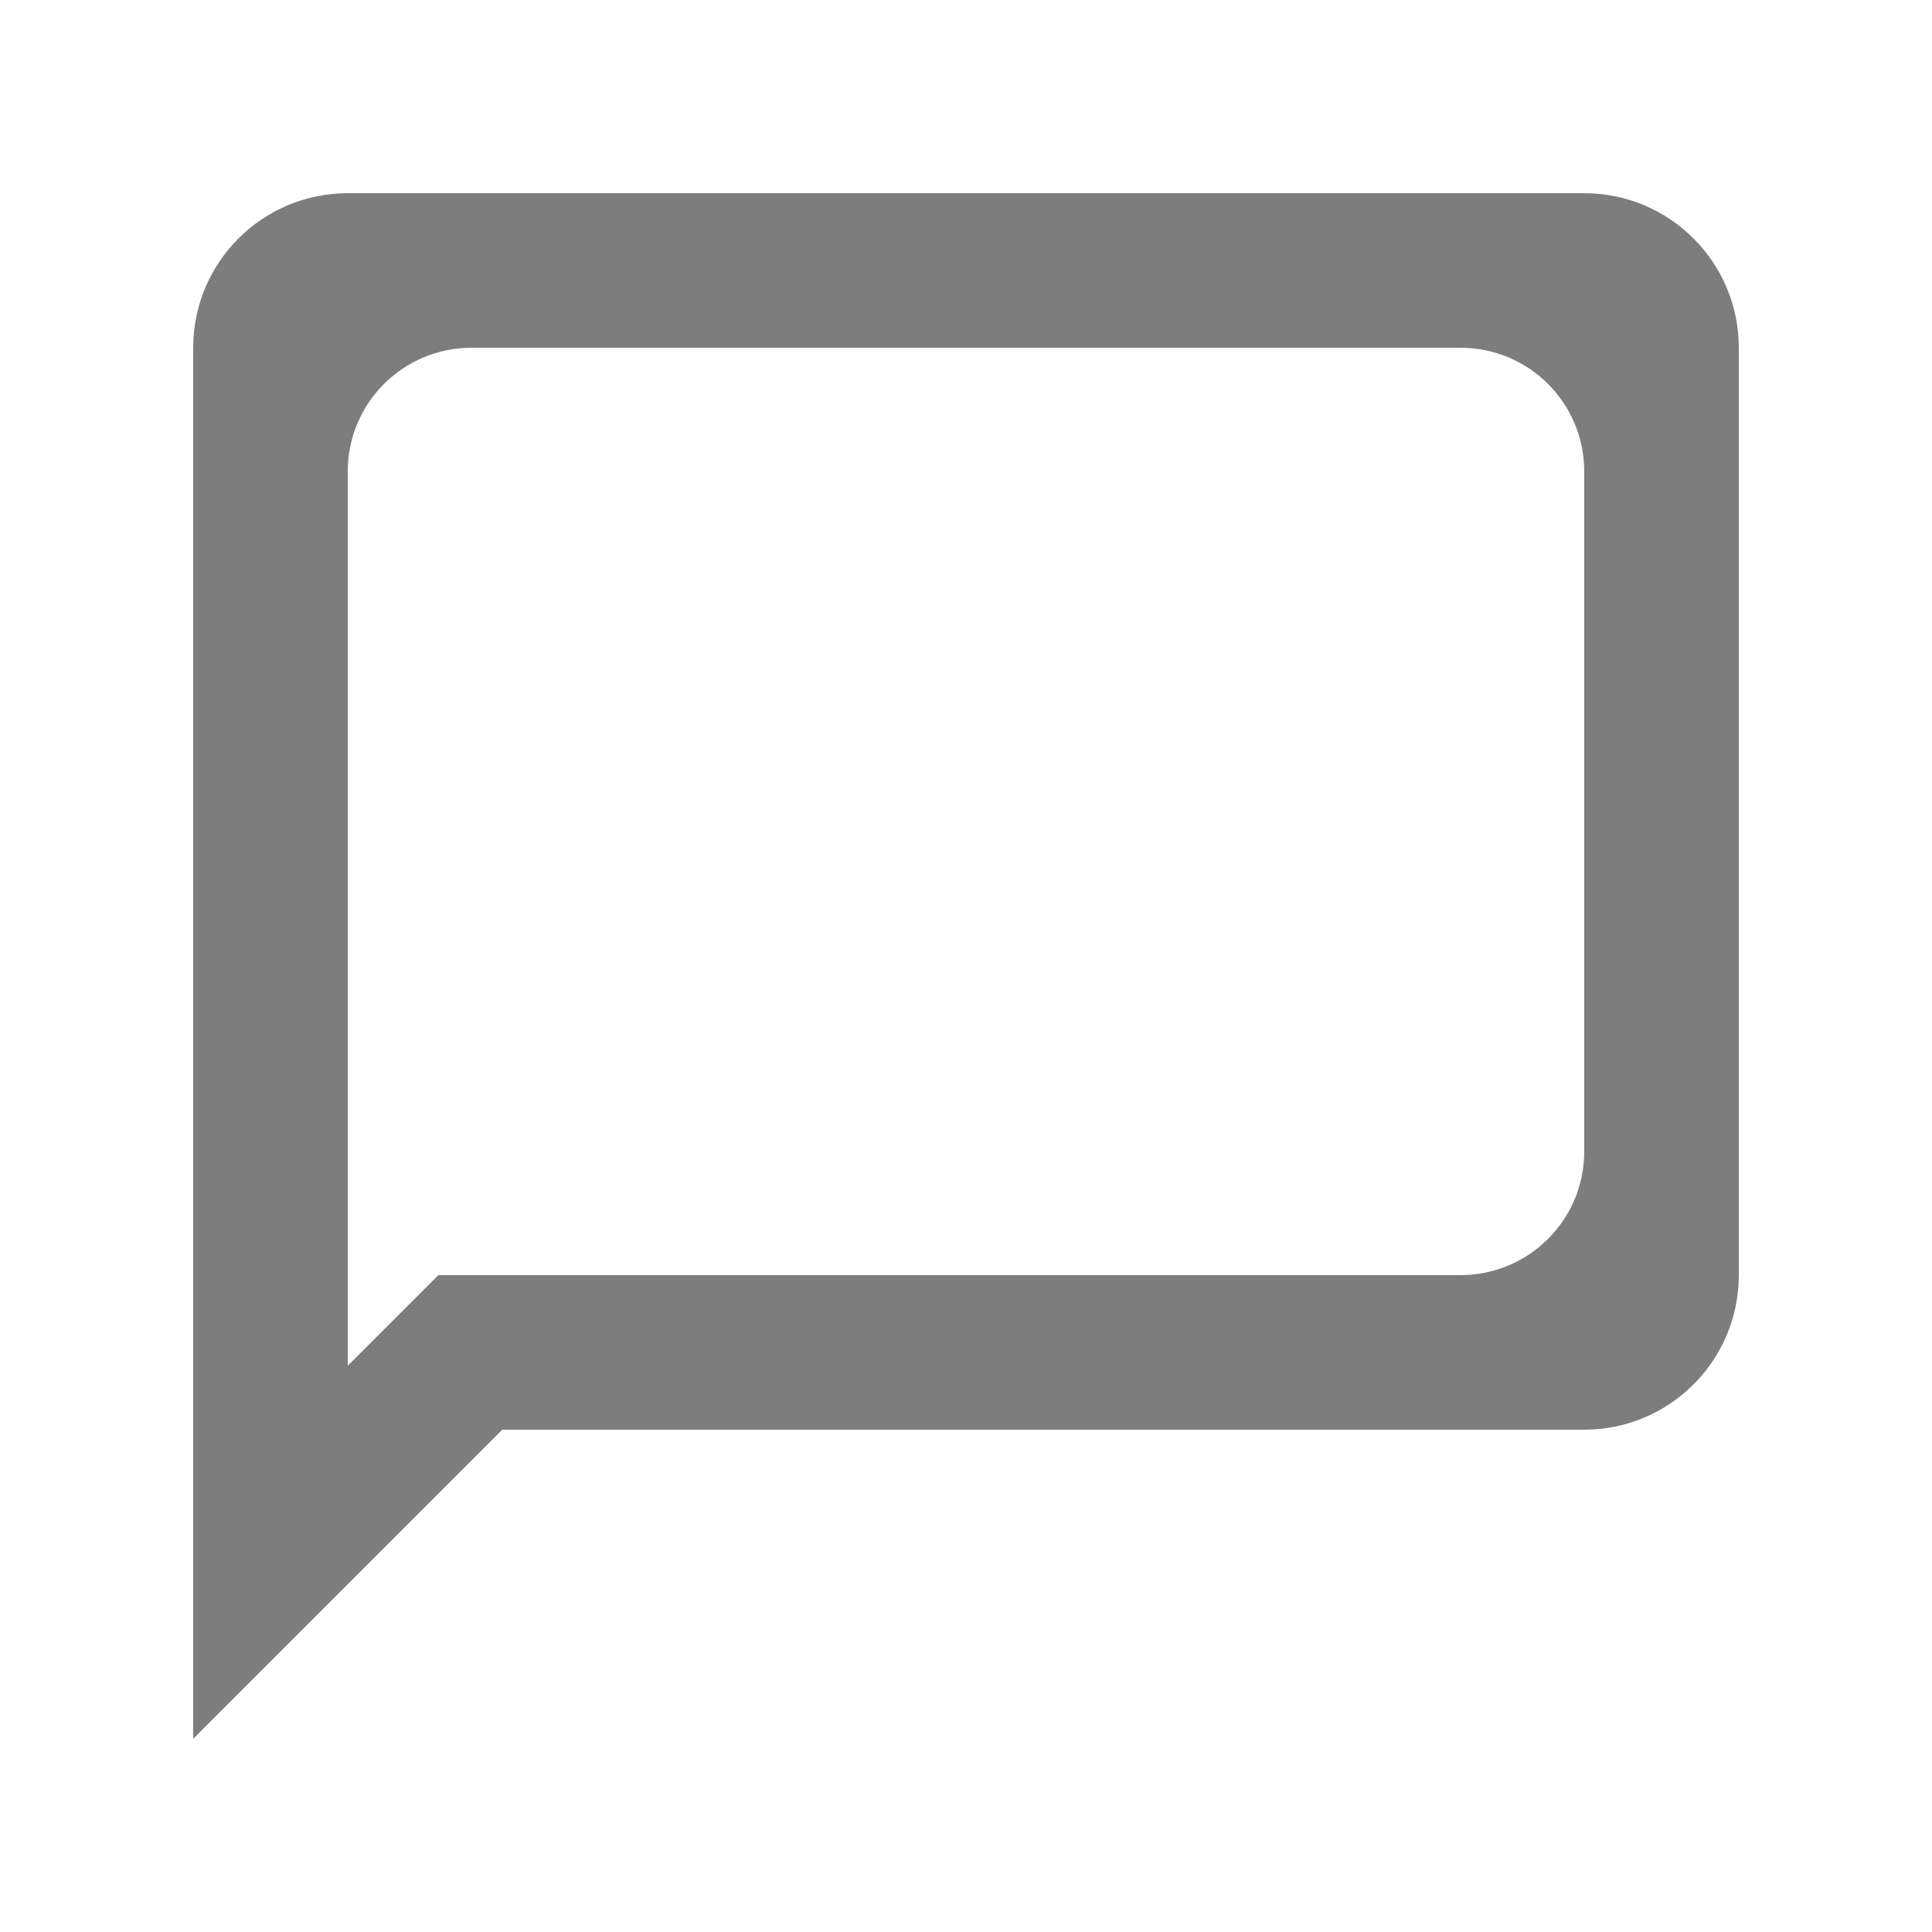
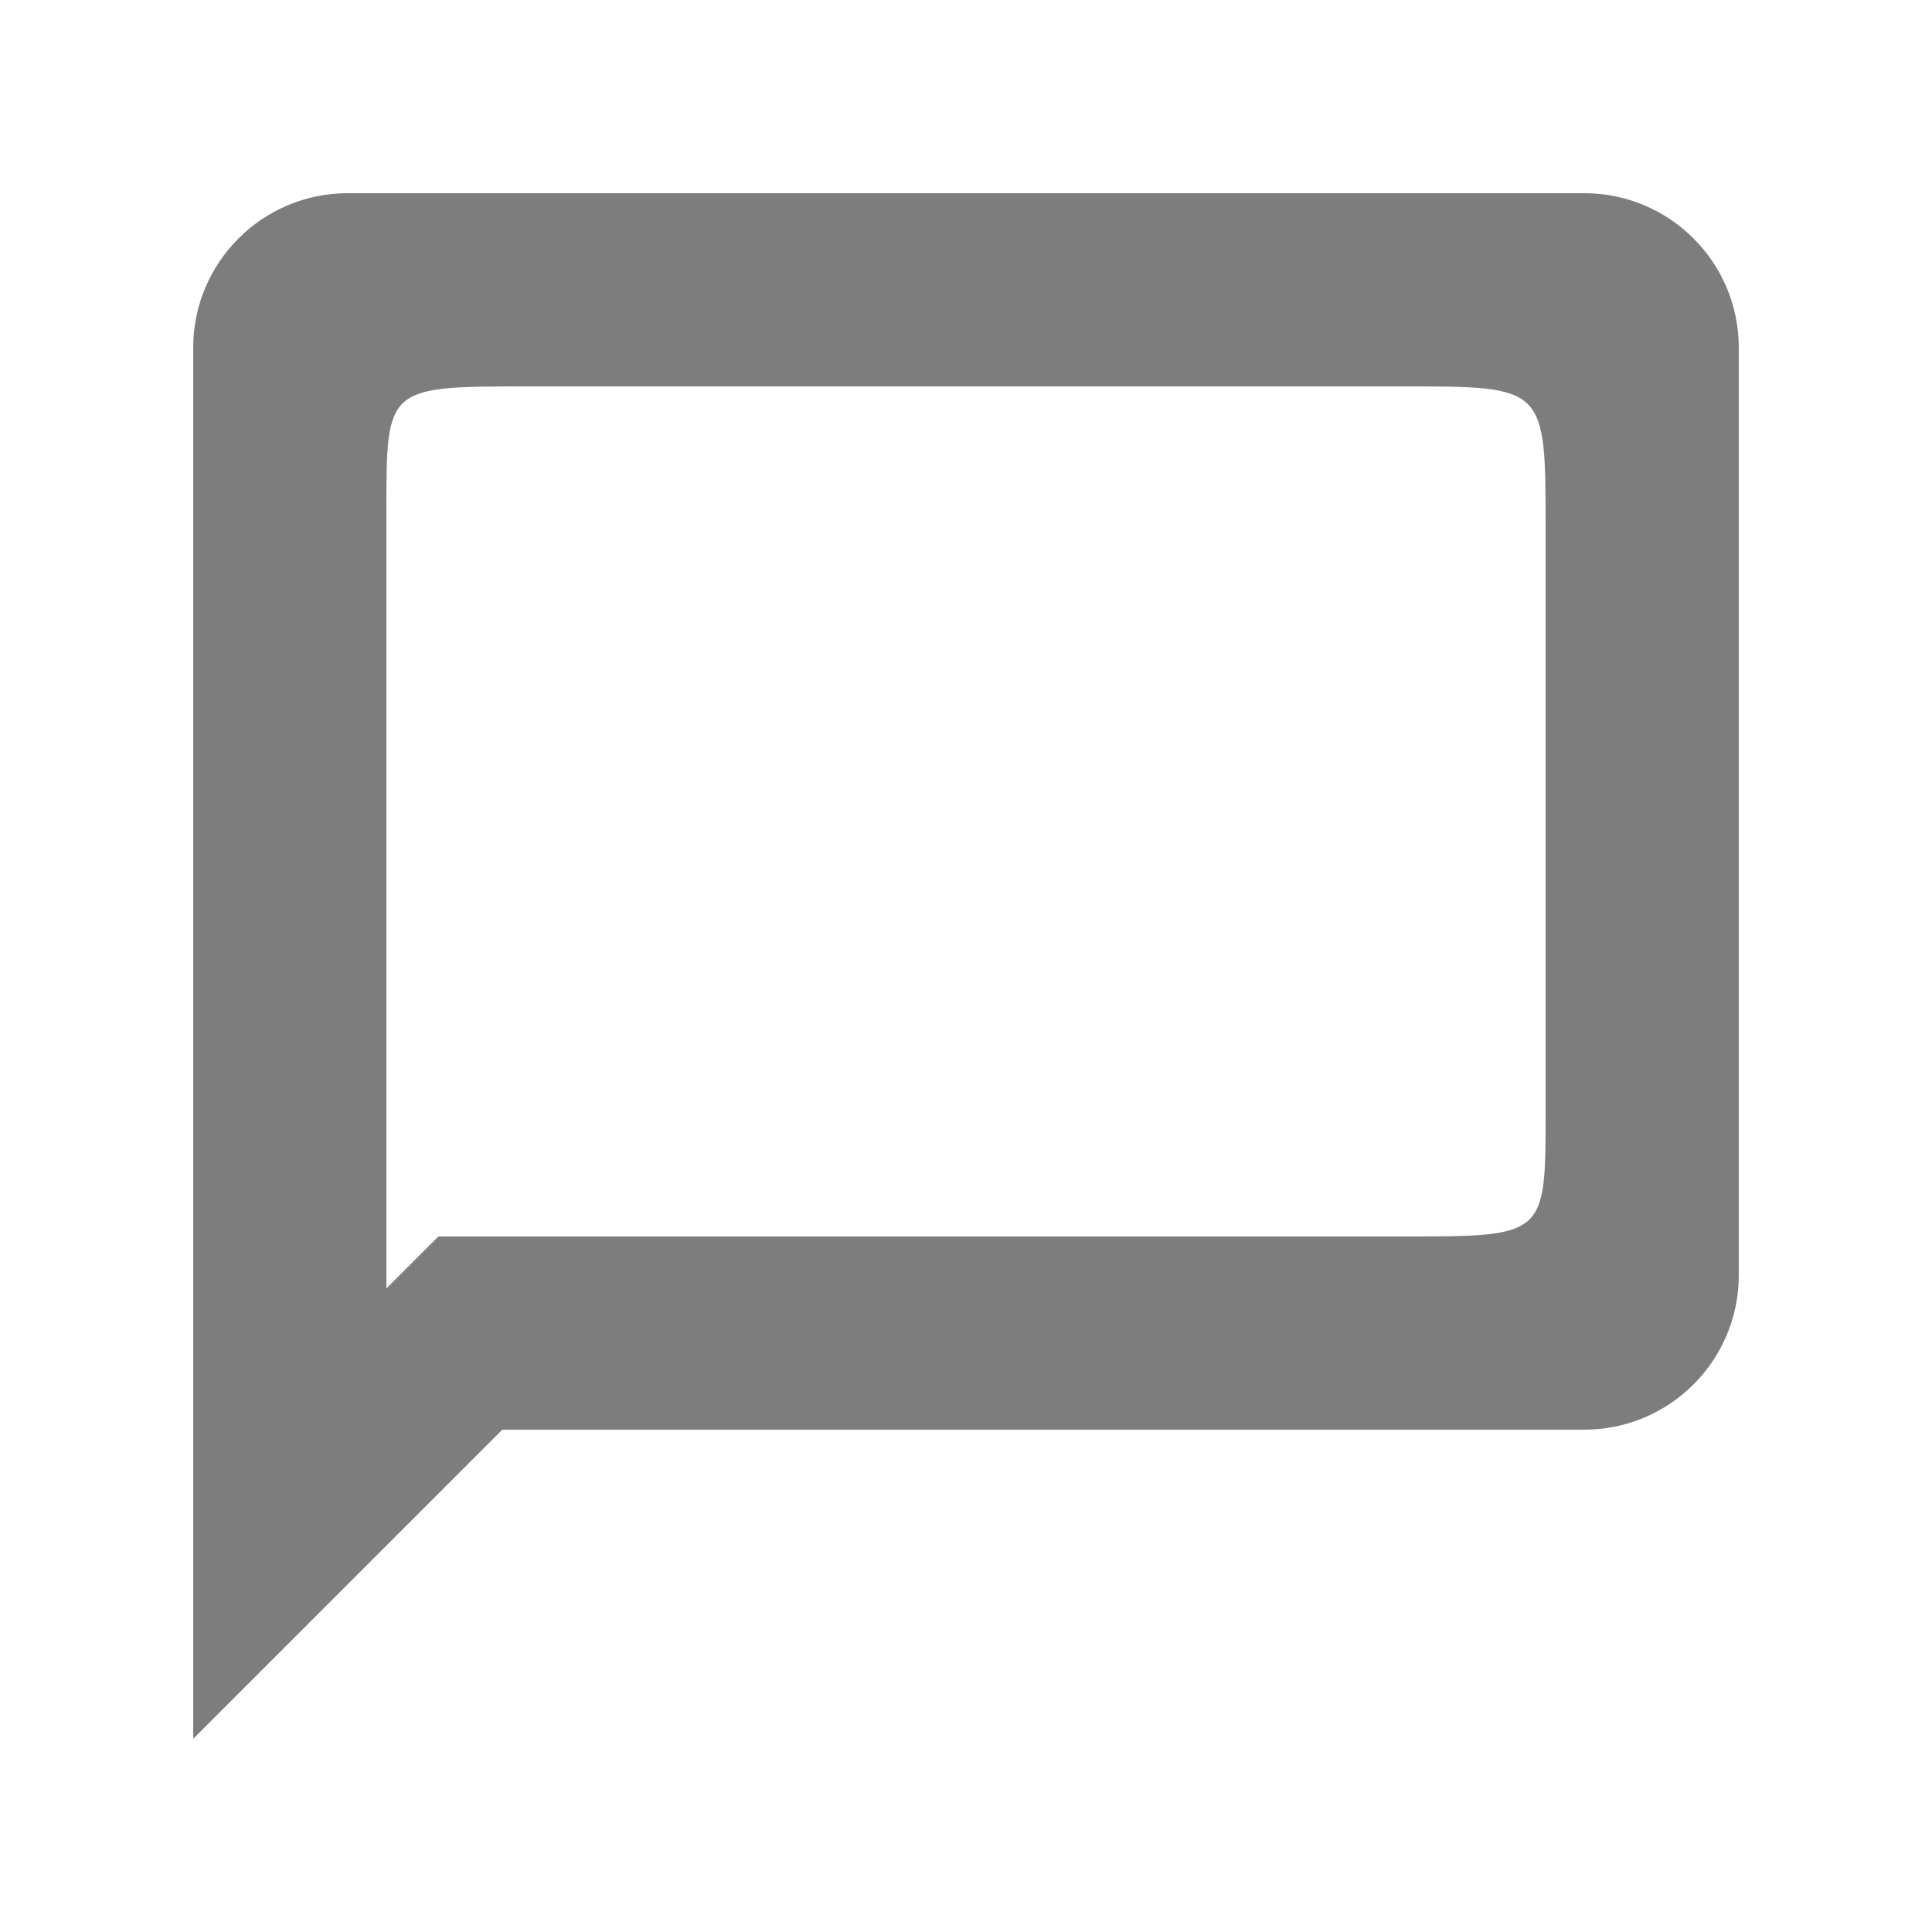
<svg xmlns="http://www.w3.org/2000/svg" width="20" height="20">
-   <path d="M3.6 2A1.6 1.6 0 0 0 2 3.6V18l3.2-3.2h11.2a1.6 1.6 0 0 0 1.6-1.6V3.6A1.6 1.6 0 0 0 16.4 2Zm1.28 1.6h10.24c.707 0 1.28.573 1.28 1.28v7.04a1.28 1.28 0 0 1-1.28 1.28H4.538l-.938.938V4.88c0-.707.573-1.28 1.28-1.28Z" opacity=".51" />
+   <path d="M3.6 2A1.6 1.6 0 0 0 2 3.6V18l3.2-3.2h11.2a1.6 1.6 0 0 0 1.6-1.6V3.6A1.6 1.6 0 0 0 16.4 2Zm1.88 2h9.04C16.003 4 16 3.997 16 5.48v6.04c0 1.28 0 1.28-1.48 1.28H4.538L4 13.338V5.28C4 4 4 4 5.48 4Z" opacity=".51" />
</svg>
